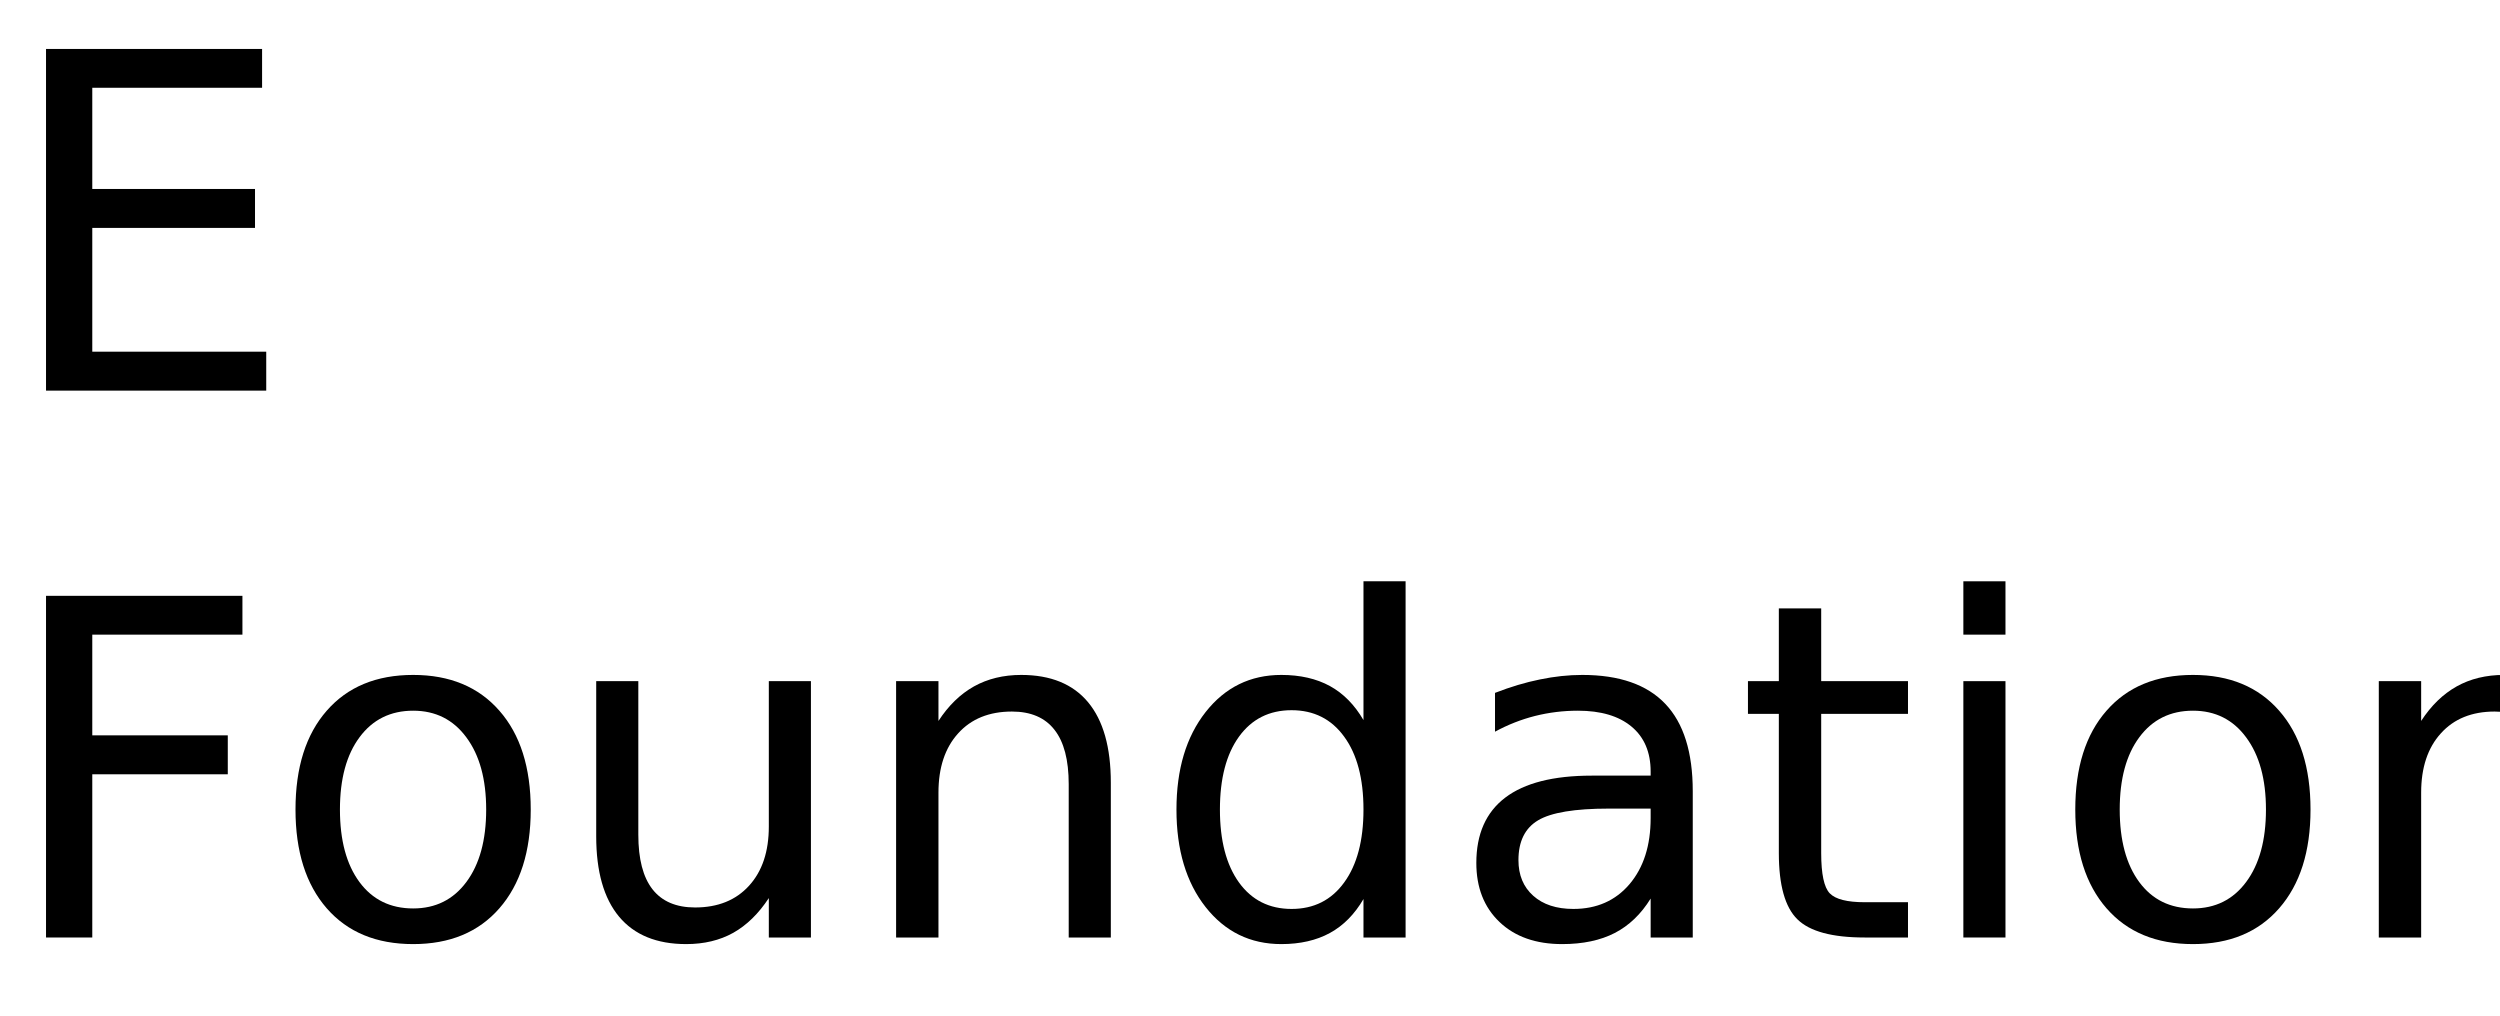
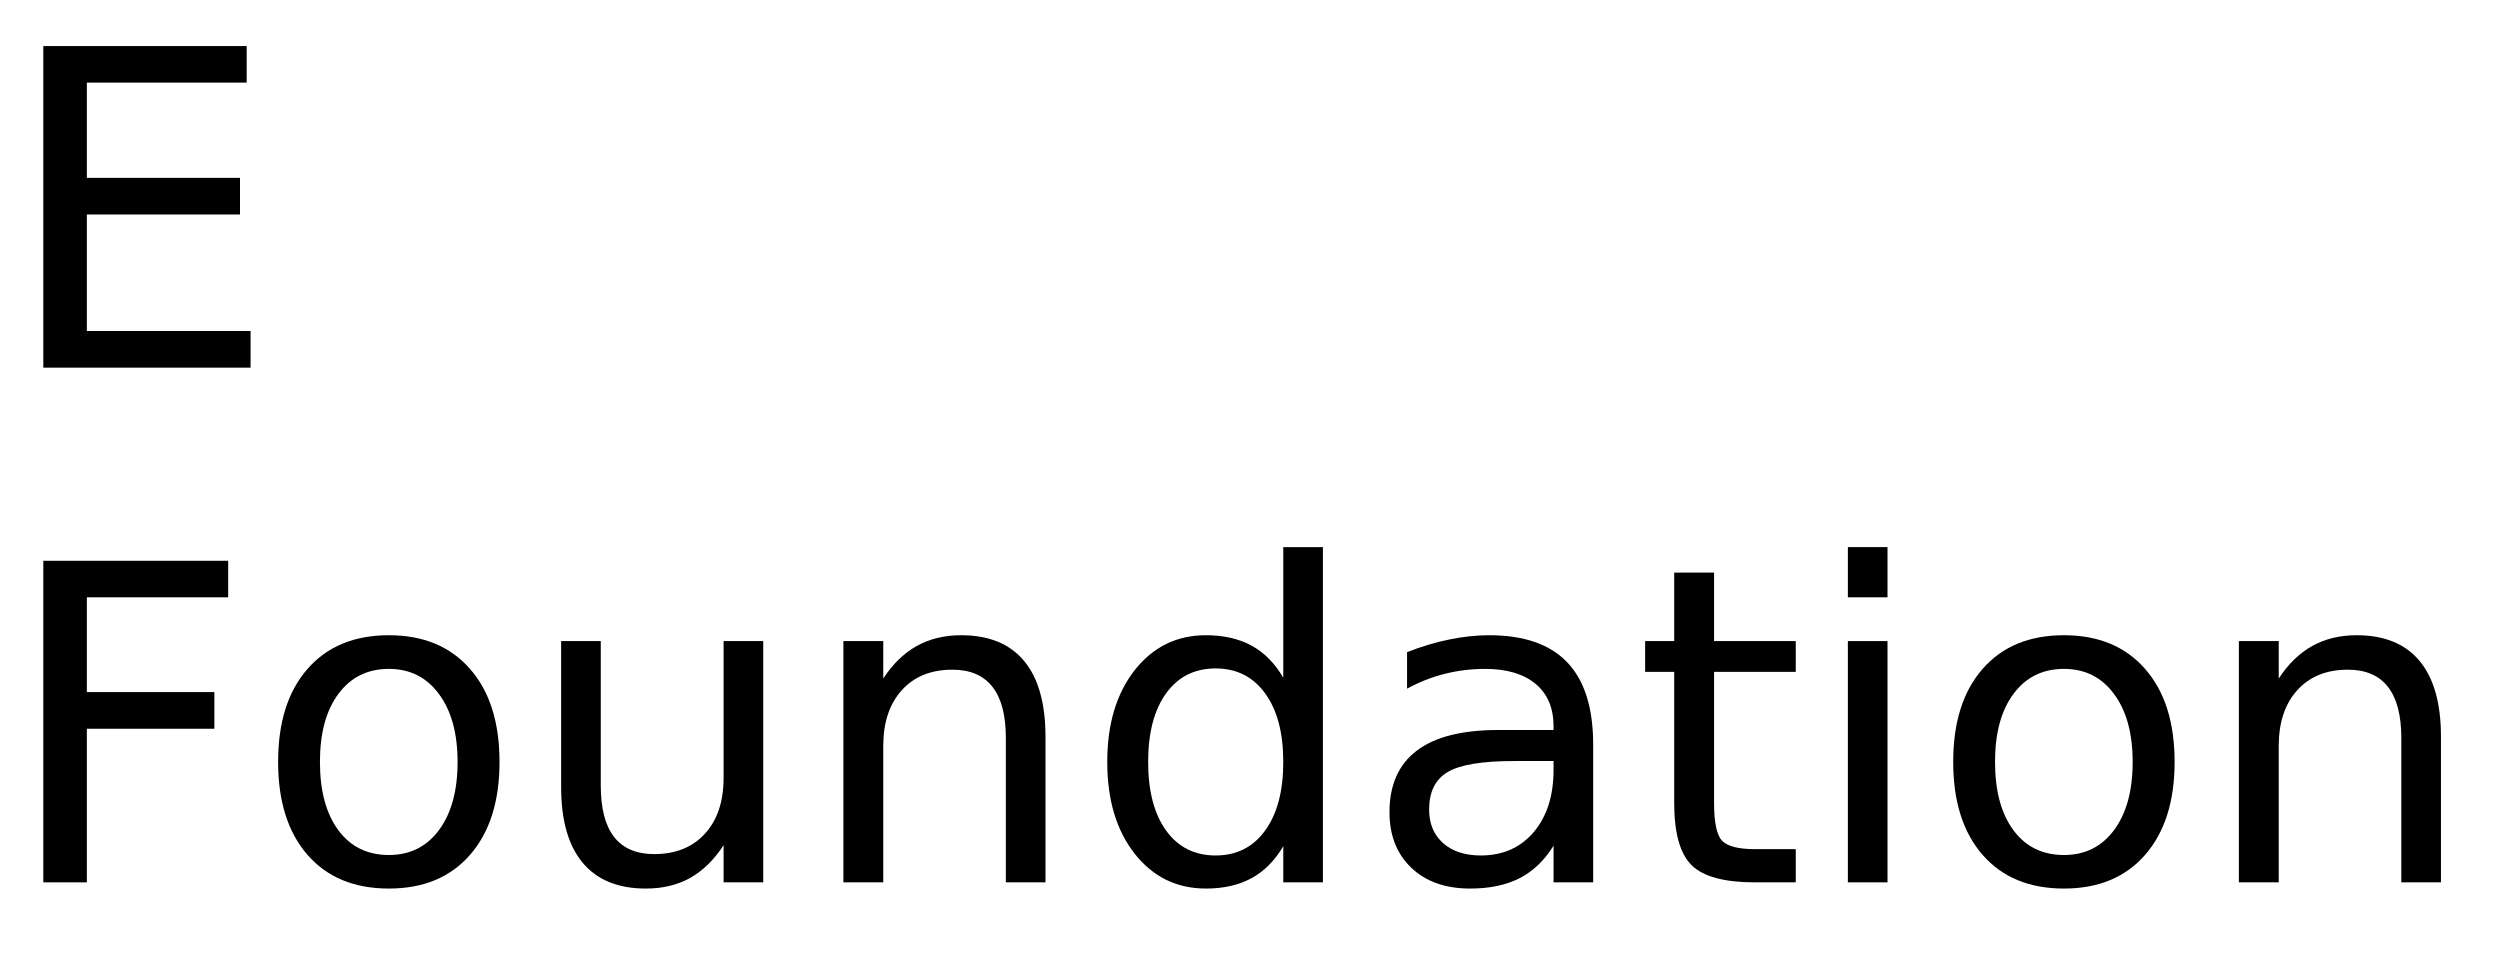
- <svg xmlns="http://www.w3.org/2000/svg" xmlns:xlink="http://www.w3.org/1999/xlink" width="320" height="130" viewBox="0 0 320 130">
+ <svg xmlns="http://www.w3.org/2000/svg" xmlns:xlink="http://www.w3.org/1999/xlink" width="340" height="130" viewBox="0 0 340 130">
  <defs>
    <g>
      <g id="glyph-0-0">
        <path d="M 5.891 -43.734 L 33.547 -43.734 L 33.547 -38.766 L 11.812 -38.766 L 11.812 -25.812 L 32.641 -25.812 L 32.641 -20.828 L 11.812 -20.828 L 11.812 -4.984 L 34.078 -4.984 L 34.078 0 L 5.891 0 Z M 5.891 -43.734 " />
      </g>
      <g id="glyph-0-1">
        <path d="M 5.891 -43.734 L 31.031 -43.734 L 31.031 -38.766 L 11.812 -38.766 L 11.812 -25.875 L 29.156 -25.875 L 29.156 -20.891 L 11.812 -20.891 L 11.812 0 L 5.891 0 Z M 5.891 -43.734 " />
      </g>
      <g id="glyph-0-2">
        <path d="M 18.375 -29.031 C 15.477 -29.031 13.191 -27.898 11.516 -25.641 C 9.836 -23.391 9 -20.301 9 -16.375 C 9 -12.445 9.832 -9.352 11.5 -7.094 C 13.164 -4.844 15.457 -3.719 18.375 -3.719 C 21.238 -3.719 23.508 -4.848 25.188 -7.109 C 26.875 -9.379 27.719 -12.469 27.719 -16.375 C 27.719 -20.258 26.875 -23.336 25.188 -25.609 C 23.508 -27.891 21.238 -29.031 18.375 -29.031 Z M 18.375 -33.609 C 23.062 -33.609 26.738 -32.082 29.406 -29.031 C 32.082 -25.988 33.422 -21.77 33.422 -16.375 C 33.422 -11.008 32.082 -6.797 29.406 -3.734 C 26.738 -0.68 23.062 0.844 18.375 0.844 C 13.664 0.844 9.977 -0.68 7.312 -3.734 C 4.645 -6.797 3.312 -11.008 3.312 -16.375 C 3.312 -21.77 4.645 -25.988 7.312 -29.031 C 9.977 -32.082 13.664 -33.609 18.375 -33.609 Z M 18.375 -33.609 " />
      </g>
      <g id="glyph-0-3">
        <path d="M 5.094 -12.953 L 5.094 -32.812 L 10.484 -32.812 L 10.484 -13.156 C 10.484 -10.051 11.086 -7.723 12.297 -6.172 C 13.516 -4.617 15.332 -3.844 17.75 -3.844 C 20.664 -3.844 22.969 -4.77 24.656 -6.625 C 26.344 -8.477 27.188 -11.004 27.188 -14.203 L 27.188 -32.812 L 32.578 -32.812 L 32.578 0 L 27.188 0 L 27.188 -5.047 C 25.875 -3.047 24.352 -1.562 22.625 -0.594 C 20.906 0.363 18.898 0.844 16.609 0.844 C 12.836 0.844 9.973 -0.328 8.016 -2.672 C 6.066 -5.016 5.094 -8.441 5.094 -12.953 Z M 18.656 -33.609 Z M 18.656 -33.609 " />
      </g>
      <g id="glyph-0-4">
        <path d="M 32.938 -19.812 L 32.938 0 L 27.547 0 L 27.547 -19.625 C 27.547 -22.727 26.938 -25.051 25.719 -26.594 C 24.508 -28.145 22.695 -28.922 20.281 -28.922 C 17.363 -28.922 15.066 -27.988 13.391 -26.125 C 11.711 -24.27 10.875 -21.742 10.875 -18.547 L 10.875 0 L 5.453 0 L 5.453 -32.812 L 10.875 -32.812 L 10.875 -27.719 C 12.156 -29.688 13.672 -31.16 15.422 -32.141 C 17.172 -33.117 19.188 -33.609 21.469 -33.609 C 25.238 -33.609 28.094 -32.441 30.031 -30.109 C 31.969 -27.773 32.938 -24.344 32.938 -19.812 Z M 32.938 -19.812 " />
      </g>
      <g id="glyph-0-5">
        <path d="M 27.25 -27.828 L 27.25 -45.594 L 32.641 -45.594 L 32.641 0 L 27.25 0 L 27.25 -4.922 C 26.113 -2.973 24.68 -1.523 22.953 -0.578 C 21.223 0.367 19.148 0.844 16.734 0.844 C 12.766 0.844 9.535 -0.734 7.047 -3.891 C 4.555 -7.055 3.312 -11.219 3.312 -16.375 C 3.312 -21.531 4.555 -25.691 7.047 -28.859 C 9.535 -32.023 12.766 -33.609 16.734 -33.609 C 19.148 -33.609 21.223 -33.133 22.953 -32.188 C 24.68 -31.238 26.113 -29.785 27.25 -27.828 Z M 8.875 -16.375 C 8.875 -12.414 9.688 -9.305 11.312 -7.047 C 12.945 -4.785 15.191 -3.656 18.047 -3.656 C 20.898 -3.656 23.145 -4.785 24.781 -7.047 C 26.426 -9.305 27.25 -12.414 27.25 -16.375 C 27.25 -20.344 26.426 -23.453 24.781 -25.703 C 23.145 -27.961 20.898 -29.094 18.047 -29.094 C 15.191 -29.094 12.945 -27.961 11.312 -25.703 C 9.688 -23.453 8.875 -20.344 8.875 -16.375 Z M 8.875 -16.375 " />
      </g>
      <g id="glyph-0-6">
        <path d="M 20.562 -16.5 C 16.207 -16.5 13.191 -16 11.516 -15 C 9.836 -14 9 -12.301 9 -9.906 C 9 -7.988 9.629 -6.469 10.891 -5.344 C 12.148 -4.219 13.863 -3.656 16.031 -3.656 C 19.02 -3.656 21.414 -4.711 23.219 -6.828 C 25.02 -8.953 25.922 -11.773 25.922 -15.297 L 25.922 -16.5 Z M 31.312 -18.719 L 31.312 0 L 25.922 0 L 25.922 -4.984 C 24.691 -2.992 23.16 -1.523 21.328 -0.578 C 19.492 0.367 17.25 0.844 14.594 0.844 C 11.227 0.844 8.555 -0.098 6.578 -1.984 C 4.598 -3.867 3.609 -6.391 3.609 -9.547 C 3.609 -13.242 4.844 -16.031 7.312 -17.906 C 9.781 -19.781 13.469 -20.719 18.375 -20.719 L 25.922 -20.719 L 25.922 -21.234 C 25.922 -23.723 25.102 -25.645 23.469 -27 C 21.844 -28.352 19.555 -29.031 16.609 -29.031 C 14.734 -29.031 12.906 -28.805 11.125 -28.359 C 9.352 -27.91 7.645 -27.238 6 -26.344 L 6 -31.312 C 7.977 -32.082 9.895 -32.656 11.75 -33.031 C 13.602 -33.414 15.41 -33.609 17.172 -33.609 C 21.91 -33.609 25.453 -32.375 27.797 -29.906 C 30.141 -27.445 31.312 -23.719 31.312 -18.719 Z M 31.312 -18.719 " />
      </g>
      <g id="glyph-0-7">
        <path d="M 10.984 -42.125 L 10.984 -32.812 L 22.094 -32.812 L 22.094 -28.625 L 10.984 -28.625 L 10.984 -10.812 C 10.984 -8.133 11.348 -6.414 12.078 -5.656 C 12.816 -4.895 14.305 -4.516 16.547 -4.516 L 22.094 -4.516 L 22.094 0 L 16.547 0 C 12.391 0 9.52 -0.773 7.938 -2.328 C 6.352 -3.879 5.562 -6.707 5.562 -10.812 L 5.562 -28.625 L 1.609 -28.625 L 1.609 -32.812 L 5.562 -32.812 L 5.562 -42.125 Z M 10.984 -42.125 " />
      </g>
      <g id="glyph-0-8">
        <path d="M 5.656 -32.812 L 11.047 -32.812 L 11.047 0 L 5.656 0 Z M 5.656 -45.594 L 11.047 -45.594 L 11.047 -38.766 L 5.656 -38.766 Z M 5.656 -45.594 " />
      </g>
    </g>
  </defs>
  <g fill="rgb(0%, 0%, 0%)" fill-opacity="1">
    <use xlink:href="#glyph-0-0" x="0" y="50" />
  </g>
  <g fill="rgb(0%, 0%, 0%)" fill-opacity="1">
    <use xlink:href="#glyph-0-1" x="0" y="120" />
    <use xlink:href="#glyph-0-2" x="34.512" y="120" />
    <use xlink:href="#glyph-0-3" x="71.221" y="120" />
    <use xlink:href="#glyph-0-4" x="109.248" y="120" />
    <use xlink:href="#glyph-0-5" x="147.275" y="120" />
    <use xlink:href="#glyph-0-6" x="185.361" y="120" />
    <use xlink:href="#glyph-0-7" x="222.129" y="120" />
    <use xlink:href="#glyph-0-8" x="245.654" y="120" />
    <use xlink:href="#glyph-0-2" x="262.324" y="120" />
    <use xlink:href="#glyph-0-4" x="299.033" y="120" />
  </g>
</svg>
